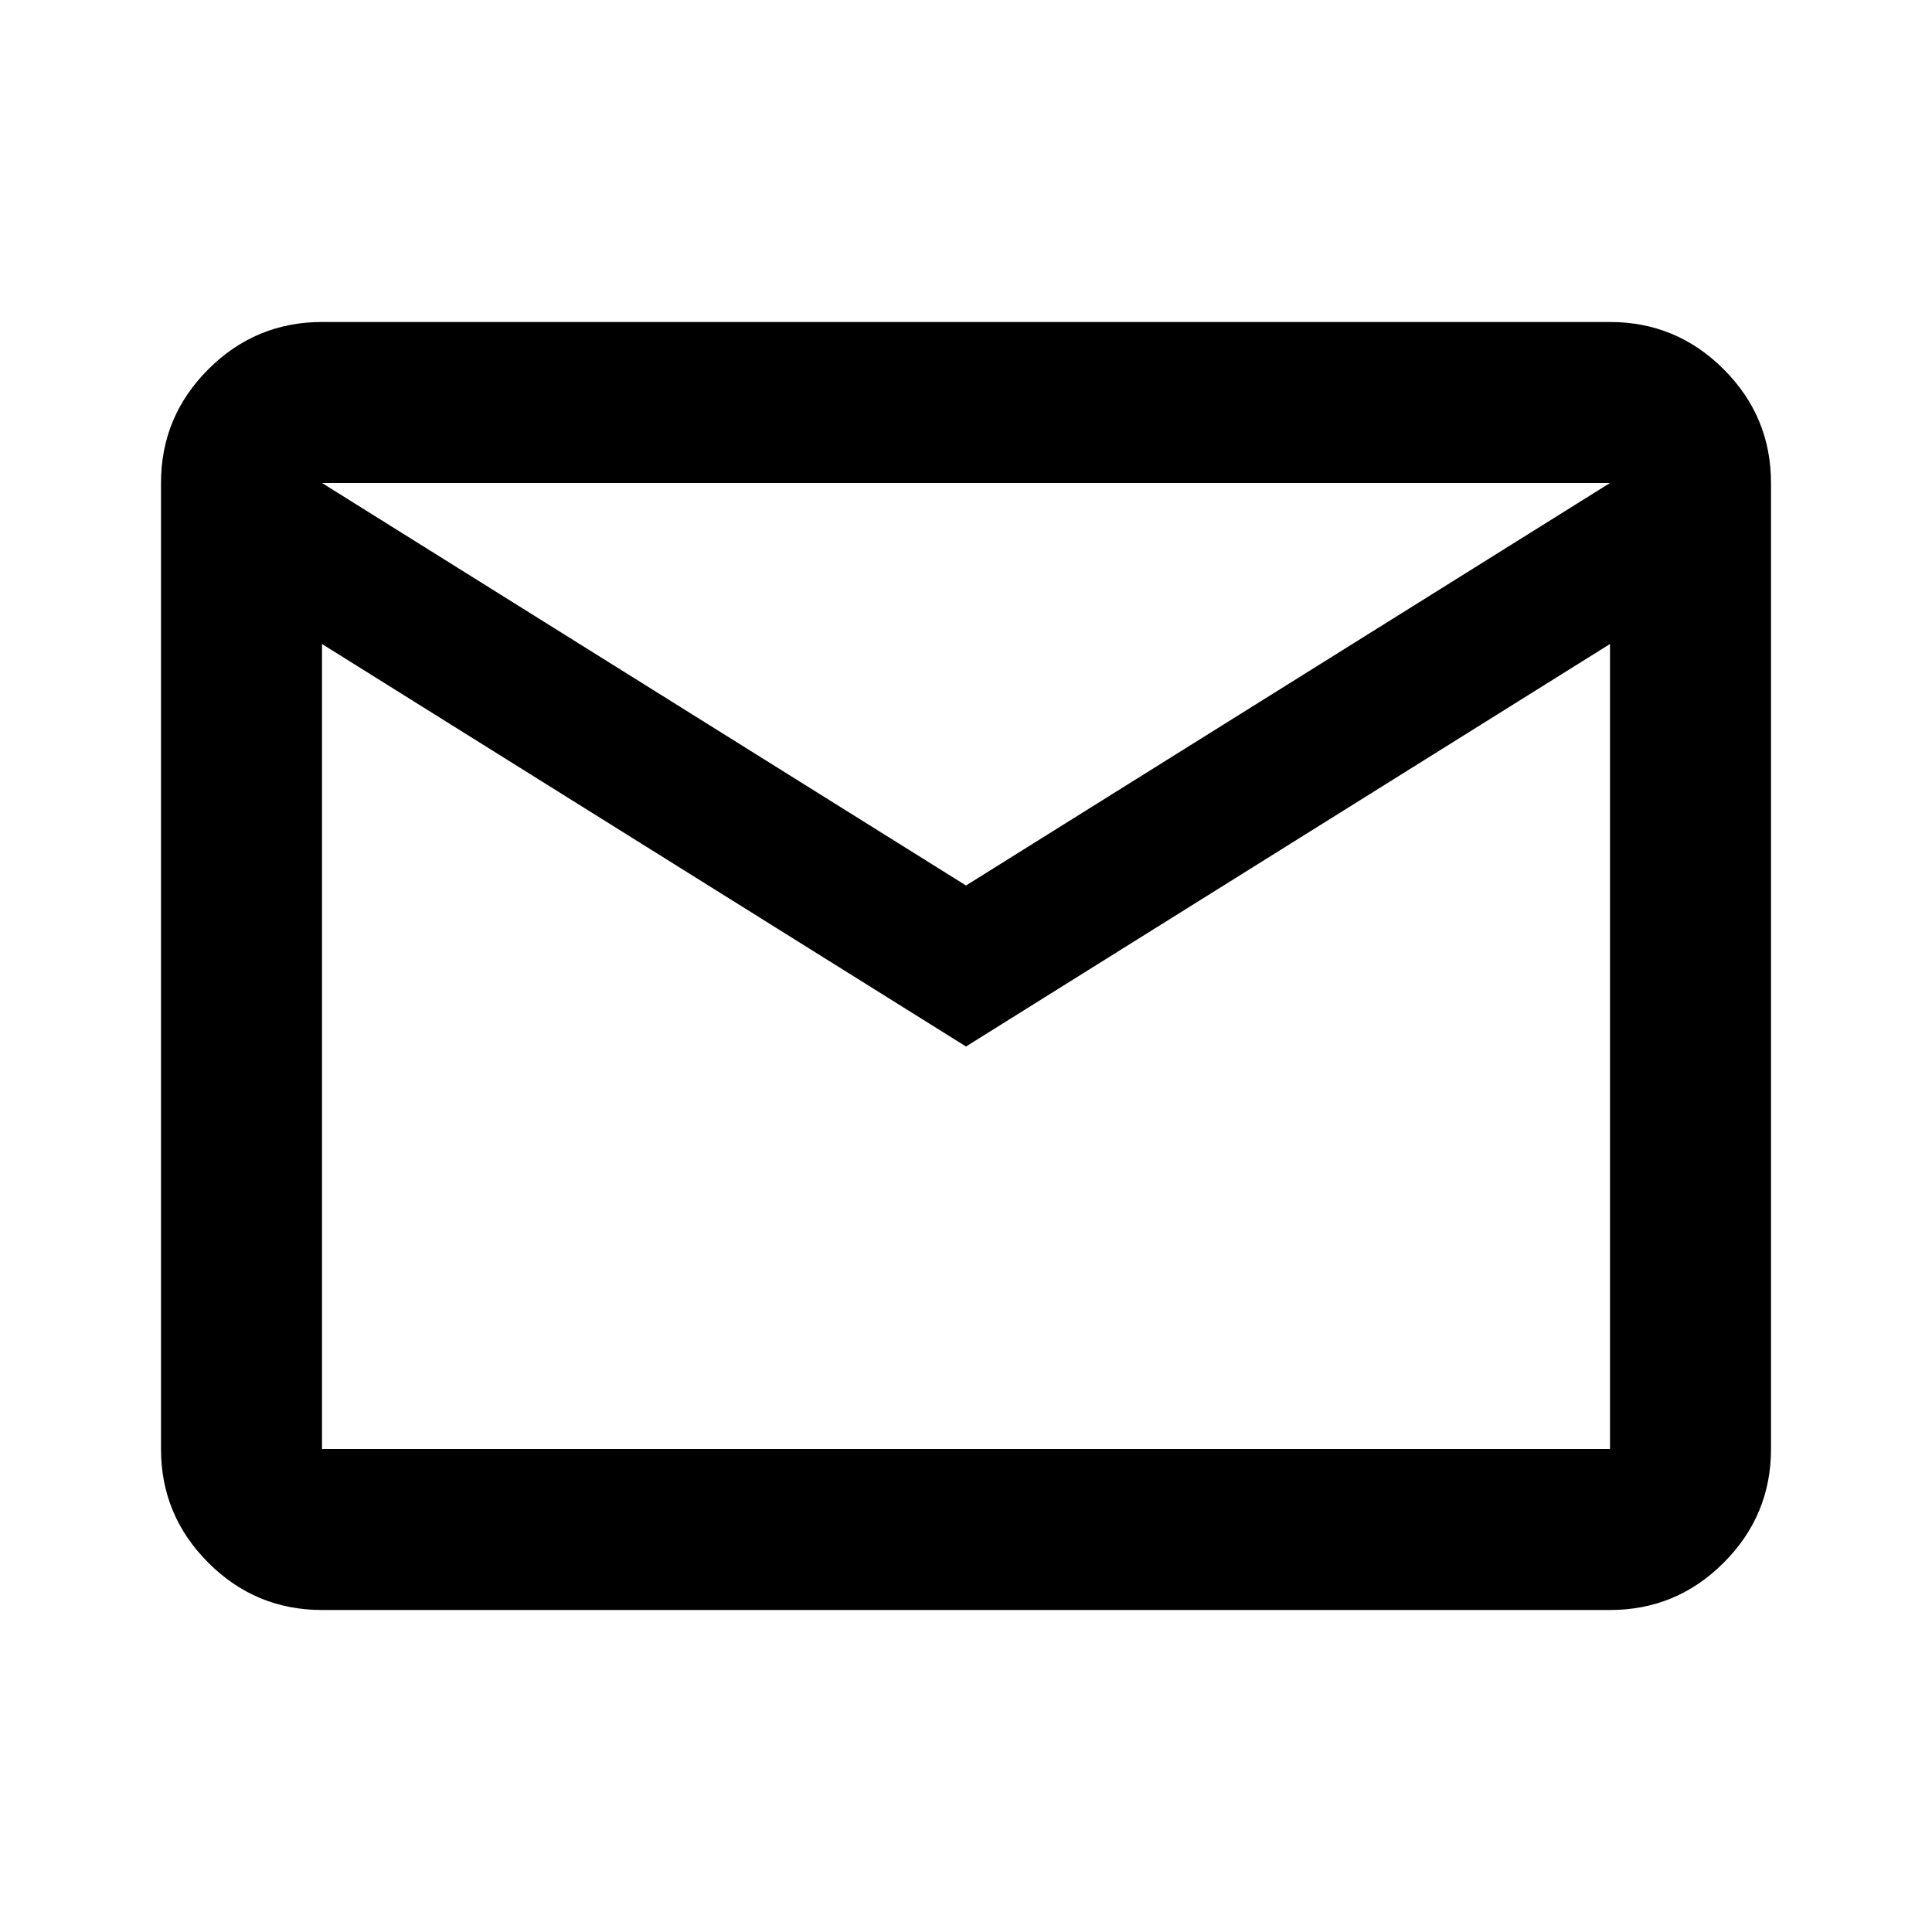
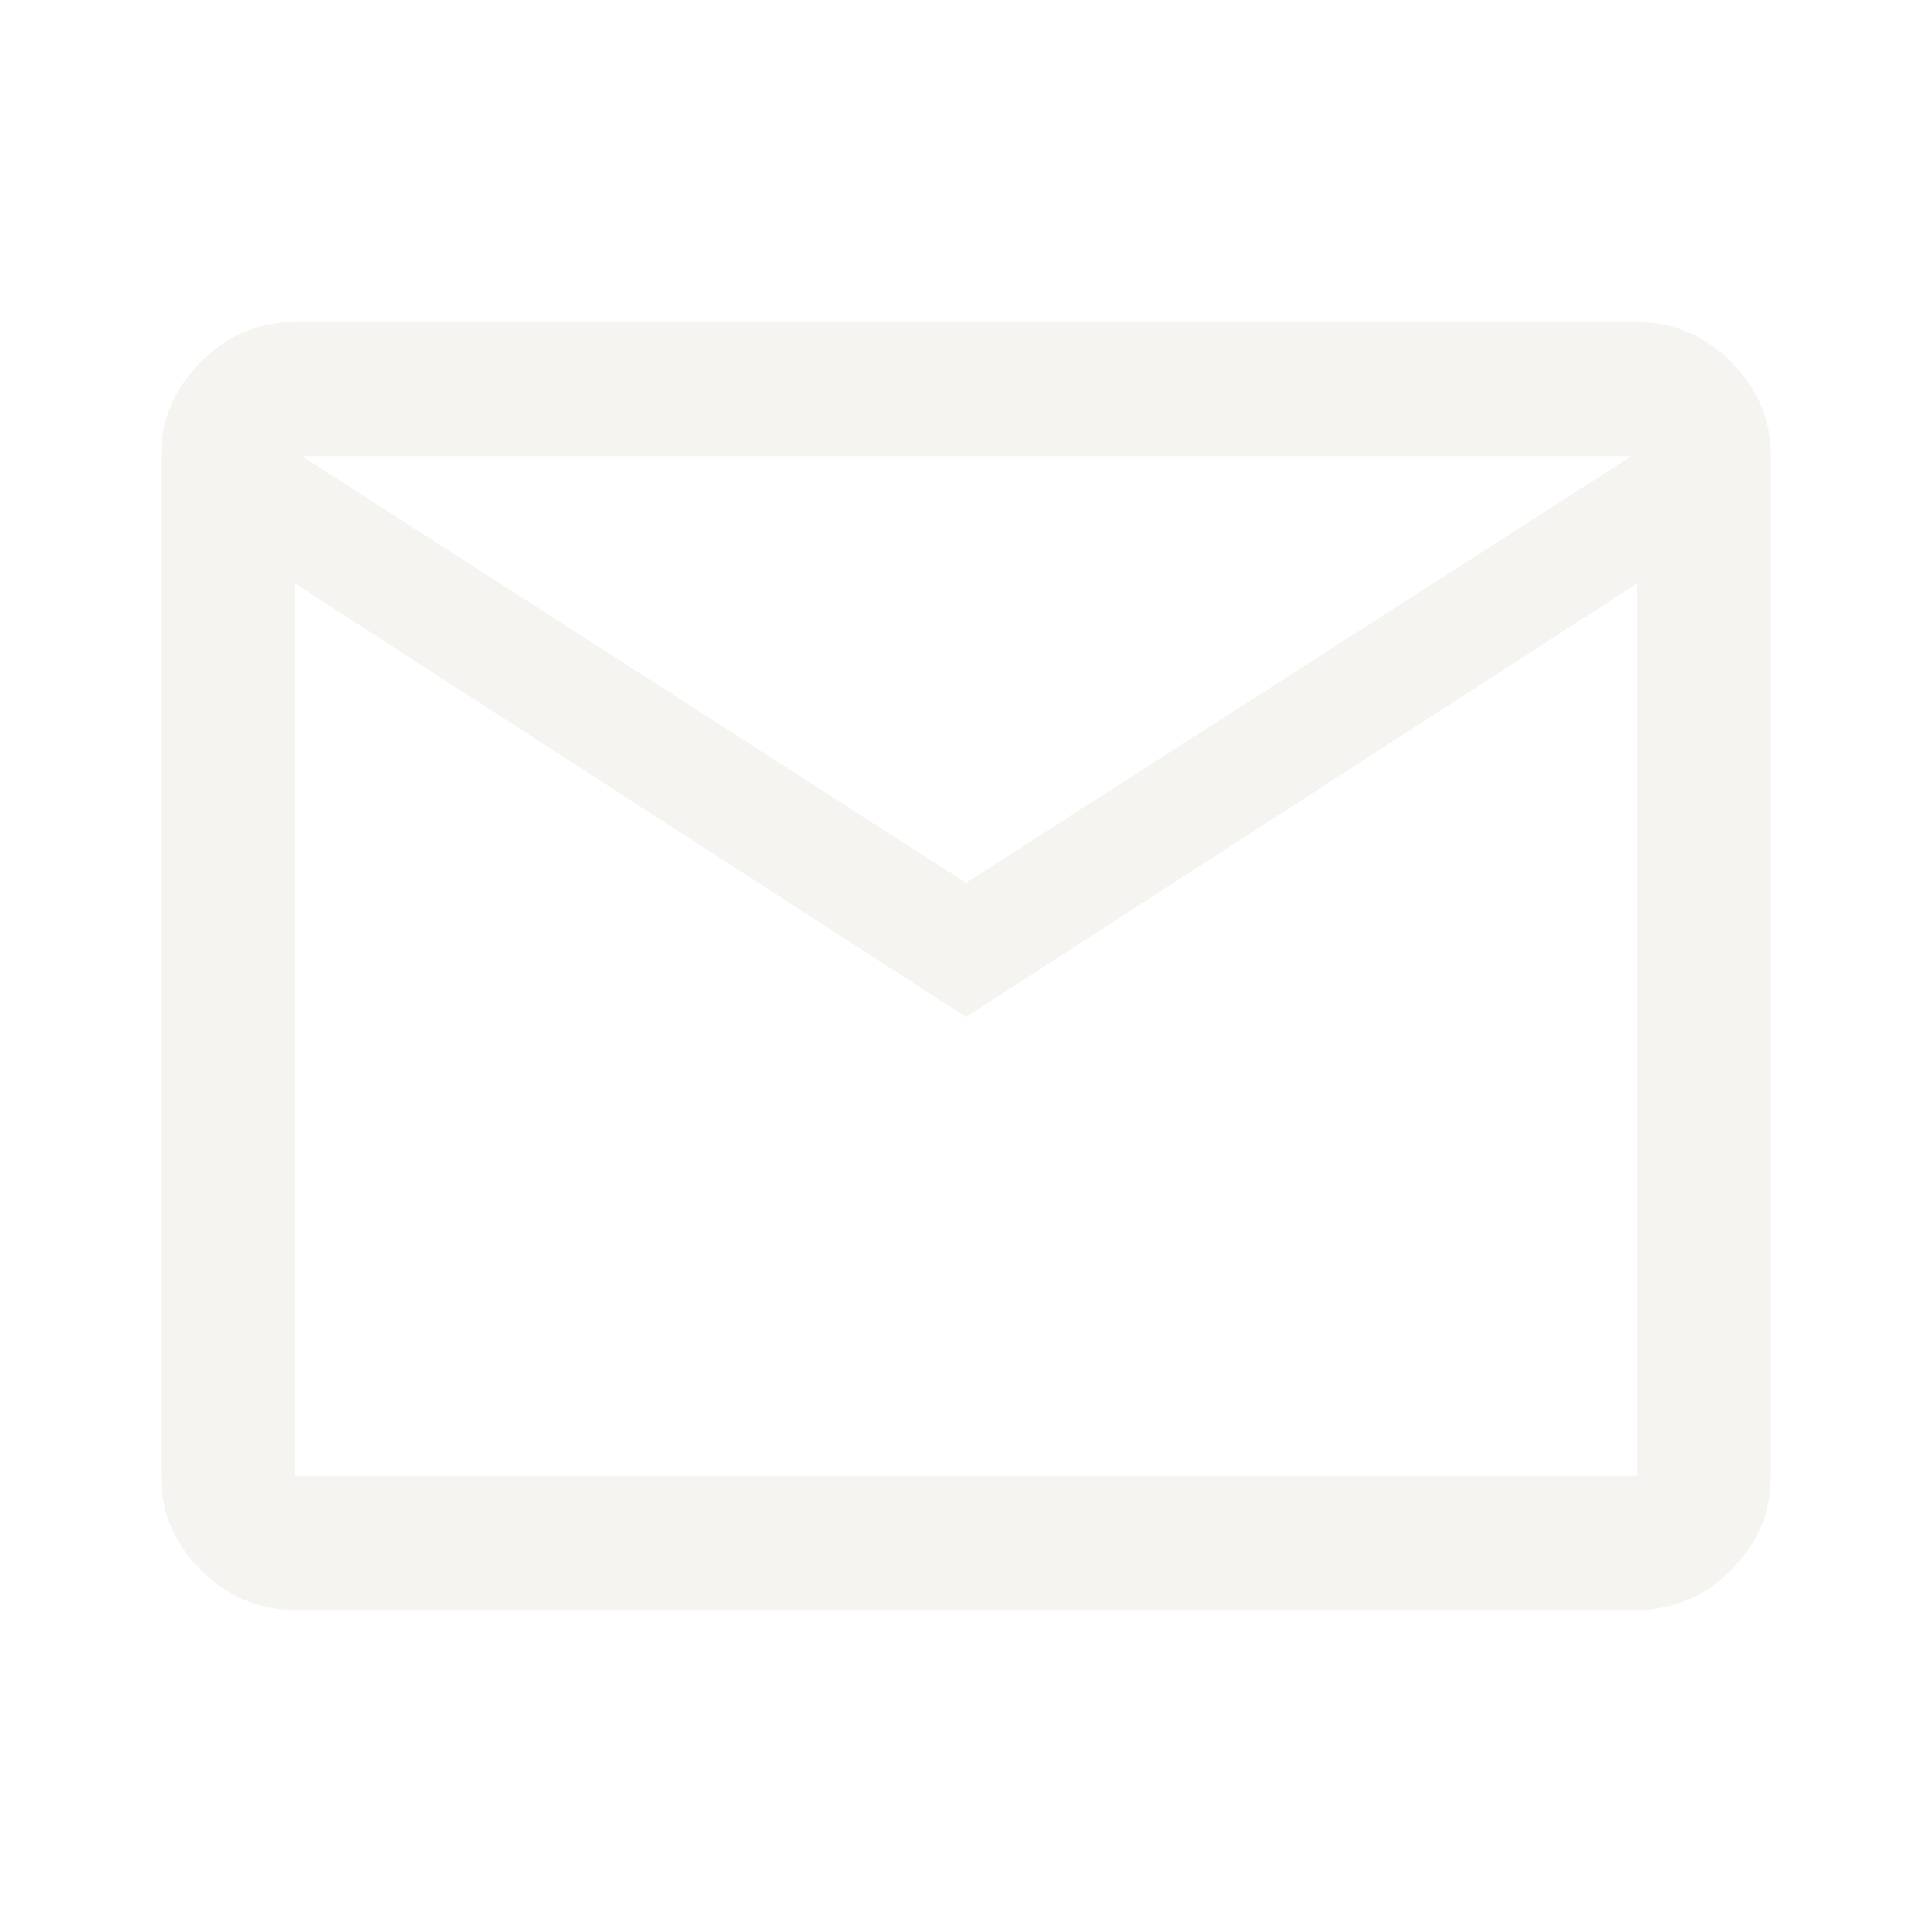
- <svg xmlns="http://www.w3.org/2000/svg" height="24px" viewBox="0 -960 960 960" width="24px" fill="#000000">
-   <path d="M160-160q-33 0-56.5-23.5T80-240v-480q0-33 23.5-56.5T160-800h640q33 0 56.5 23.5T880-720v480q0 33-23.5 56.5T800-160H160Zm320-280L160-640v400h640v-400L480-440Zm0-80 320-200H160l320 200ZM160-640v-80 480-400Z" />
+ <svg xmlns="http://www.w3.org/2000/svg" height="40px" viewBox="0 -960 960 960" width="40px" fill="#f6f4f1">
+   <path d="M146.67-160q-27 0-46.84-19.83Q80-199.67 80-226.67v-506.66q0-27 19.83-46.84Q119.67-800 146.67-800h666.66q27 0 46.84 19.83Q880-760.33 880-733.33v506.66q0 27-19.83 46.84Q840.33-160 813.33-160H146.67ZM480-454.67 146.67-670v443.33h666.66V-670L480-454.67Zm0-66.66 330.67-212H150l330 212ZM146.67-670v-63.33V-226.67-670Z" />
</svg>
